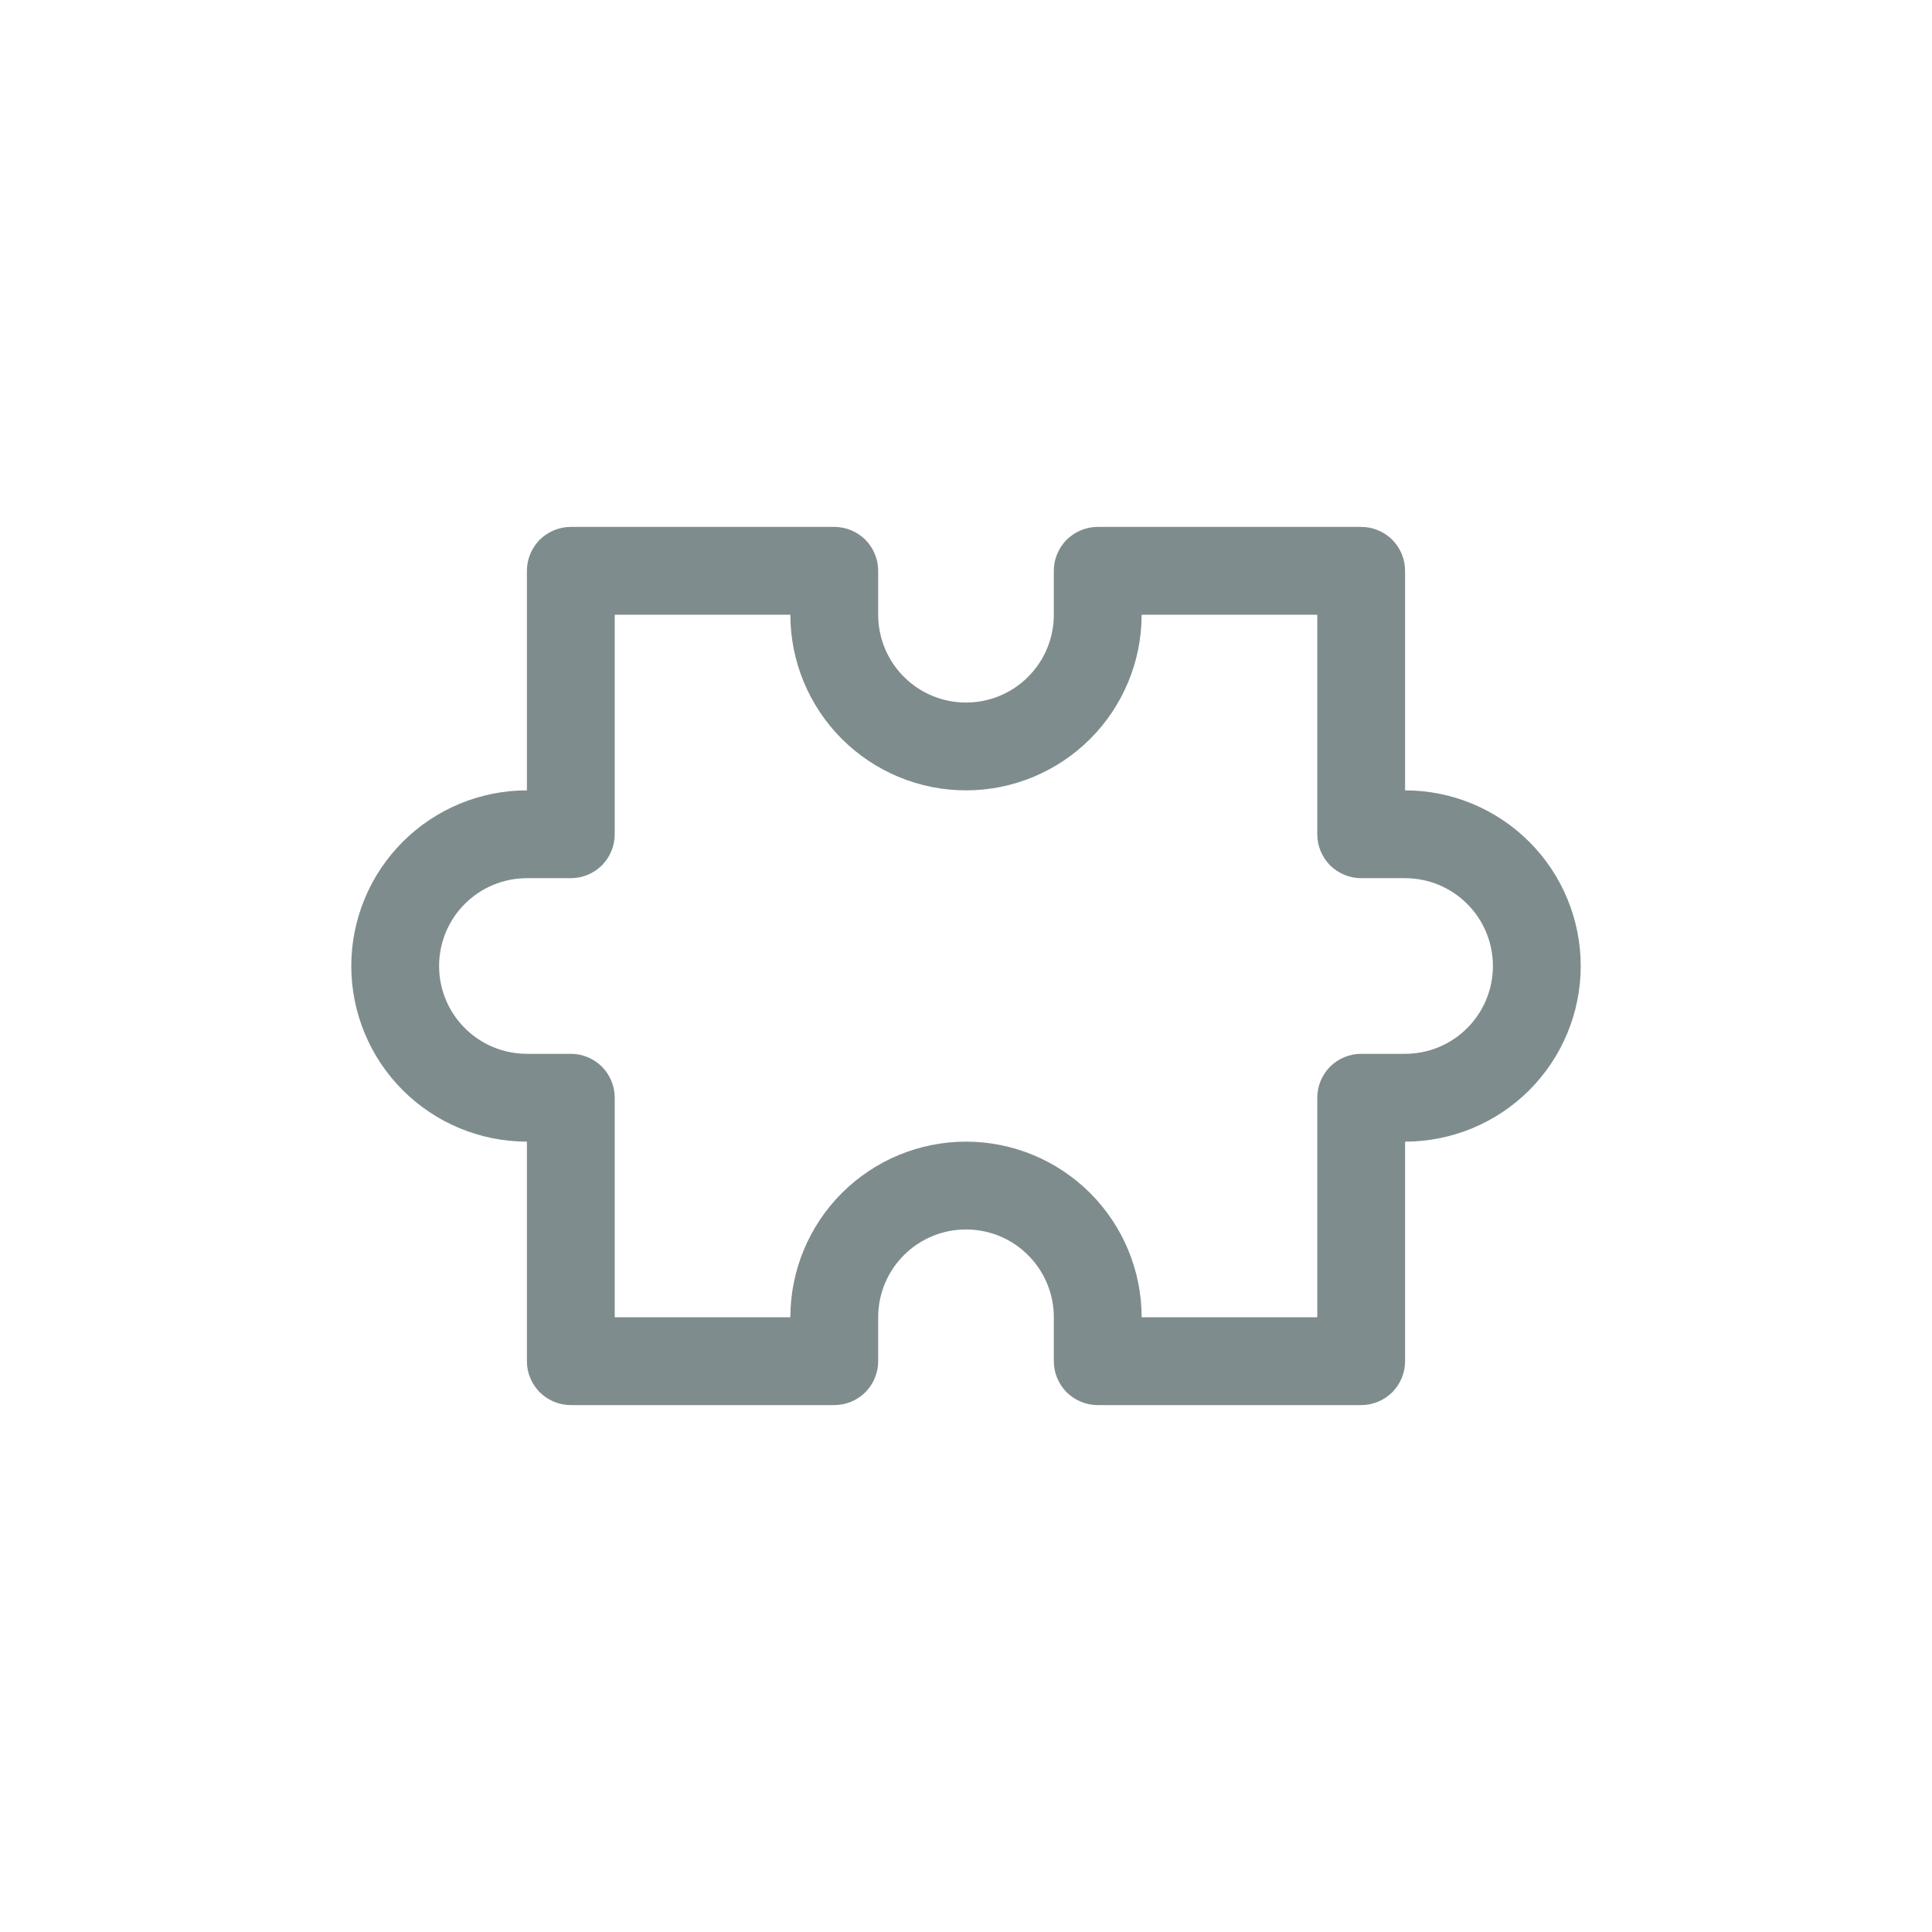
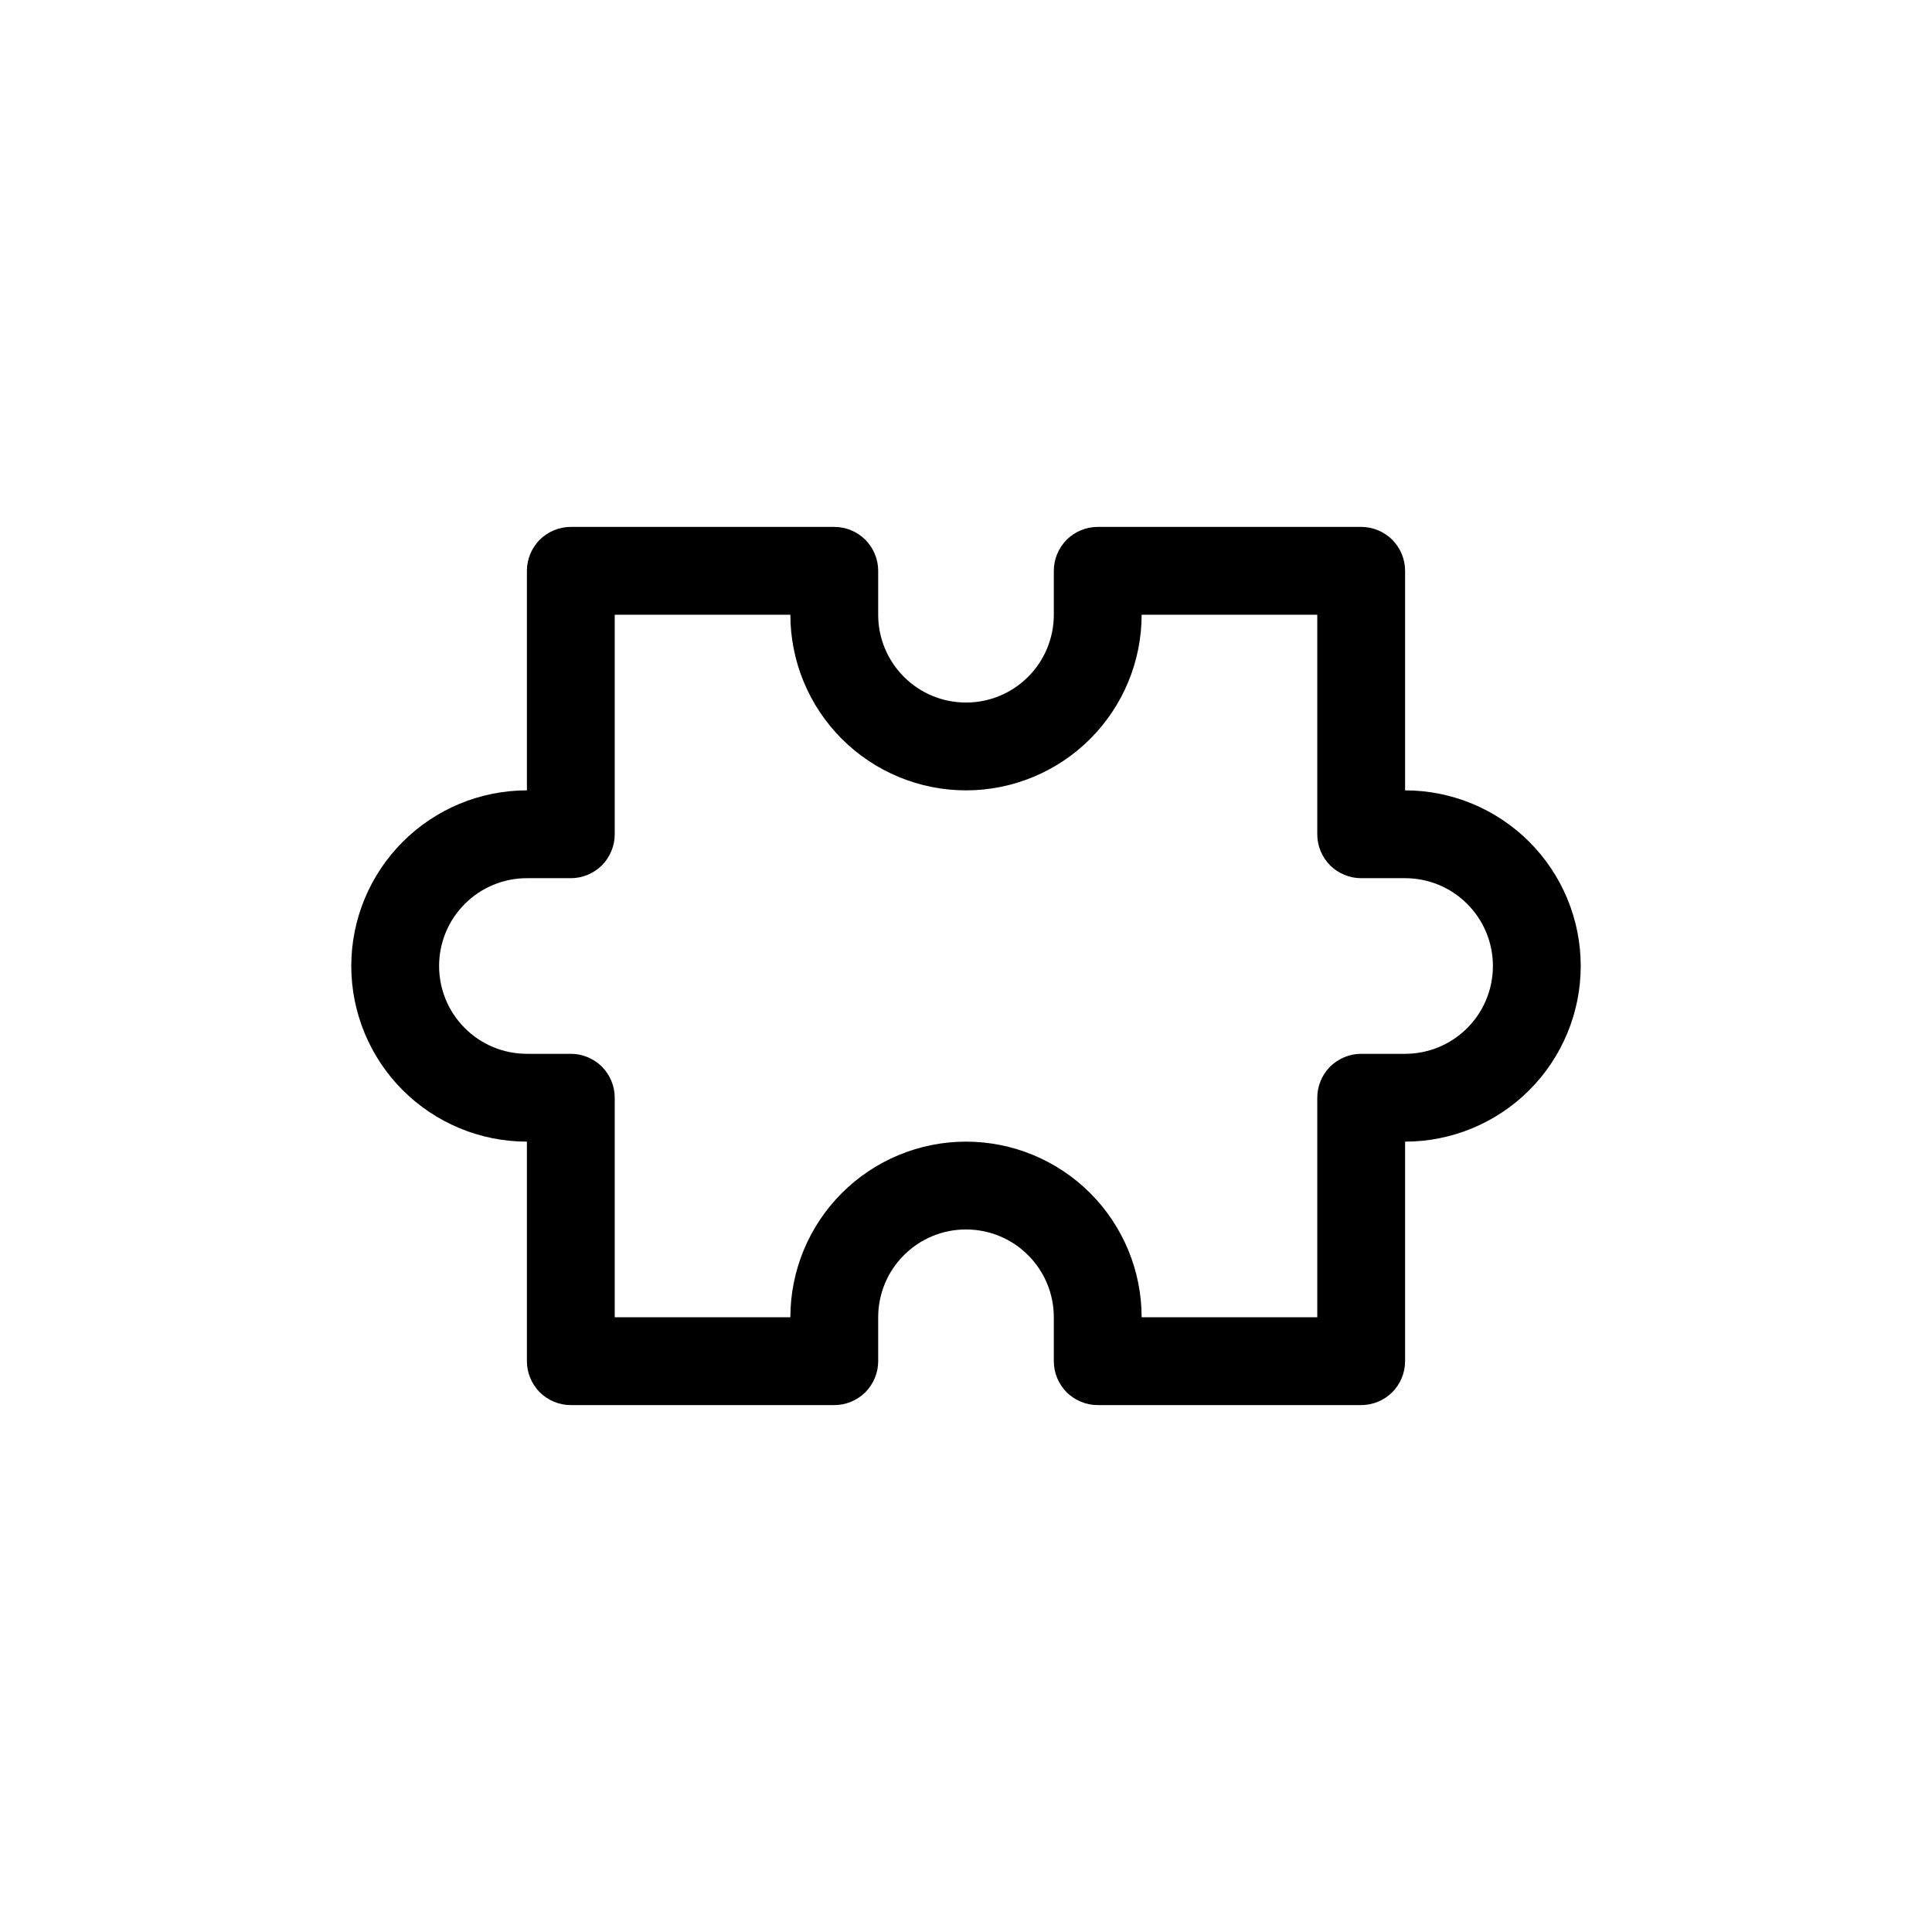
<svg xmlns="http://www.w3.org/2000/svg" width="22" height="22" viewBox="0 0 22 22" fill="none">
-   <path d="M15.5 16H12.5C12.434 16 12.369 15.987 12.309 15.962C12.248 15.937 12.193 15.9 12.146 15.854C12.1 15.807 12.063 15.752 12.038 15.691C12.013 15.631 12 15.566 12 15.5V15C12 14.735 11.895 14.48 11.707 14.293C11.52 14.105 11.265 14 11 14C10.735 14 10.48 14.105 10.293 14.293C10.105 14.48 10 14.735 10 15V15.5C10 15.566 9.987 15.631 9.962 15.691C9.937 15.752 9.9 15.807 9.854 15.854C9.807 15.9 9.752 15.937 9.691 15.962C9.631 15.987 9.566 16 9.5 16H6.5C6.434 16 6.369 15.987 6.309 15.962C6.248 15.937 6.193 15.9 6.146 15.854C6.1 15.807 6.063 15.752 6.038 15.691C6.013 15.631 6 15.566 6 15.5V13C5.47 13 4.961 12.789 4.586 12.414C4.211 12.039 4 11.53 4 11C4 10.47 4.211 9.961 4.586 9.586C4.961 9.211 5.47 9 6 9V6.5C6 6.434 6.013 6.369 6.038 6.309C6.063 6.248 6.1 6.193 6.146 6.146C6.193 6.1 6.248 6.063 6.309 6.038C6.369 6.013 6.434 6 6.5 6H9.5C9.566 6 9.631 6.013 9.691 6.038C9.752 6.063 9.807 6.1 9.854 6.146C9.9 6.193 9.937 6.248 9.962 6.309C9.987 6.369 10 6.434 10 6.5V7C10 7.265 10.105 7.52 10.293 7.707C10.48 7.895 10.735 8 11 8C11.265 8 11.52 7.895 11.707 7.707C11.895 7.52 12 7.265 12 7V6.5C12 6.434 12.013 6.369 12.038 6.309C12.063 6.248 12.1 6.193 12.146 6.146C12.193 6.1 12.248 6.063 12.309 6.038C12.369 6.013 12.434 6 12.5 6H15.5C15.566 6 15.631 6.013 15.691 6.038C15.752 6.063 15.807 6.1 15.854 6.146C15.9 6.193 15.937 6.248 15.962 6.309C15.987 6.369 16 6.434 16 6.5V9C16.53 9 17.039 9.211 17.414 9.586C17.789 9.961 18 10.47 18 11C18 11.53 17.789 12.039 17.414 12.414C17.039 12.789 16.53 13 16 13V15.5C16 15.566 15.987 15.631 15.962 15.691C15.937 15.752 15.9 15.807 15.854 15.854C15.807 15.9 15.752 15.937 15.691 15.962C15.631 15.987 15.566 16 15.5 16ZM13 15H15V12.5C15 12.434 15.013 12.369 15.038 12.309C15.063 12.248 15.1 12.193 15.146 12.146C15.193 12.1 15.248 12.063 15.309 12.038C15.369 12.013 15.434 12 15.5 12H16C16.265 12 16.52 11.895 16.707 11.707C16.895 11.52 17 11.265 17 11C17 10.735 16.895 10.48 16.707 10.293C16.52 10.105 16.265 10 16 10H15.5C15.434 10 15.369 9.987 15.309 9.962C15.248 9.937 15.193 9.9 15.146 9.854C15.1 9.807 15.063 9.752 15.038 9.691C15.013 9.631 15 9.566 15 9.5V7H13C13 7.53 12.789 8.039 12.414 8.414C12.039 8.789 11.53 9 11 9C10.47 9 9.961 8.789 9.586 8.414C9.211 8.039 9 7.53 9 7H7V9.5C7 9.566 6.987 9.631 6.962 9.691C6.937 9.752 6.9 9.807 6.854 9.854C6.807 9.9 6.752 9.937 6.691 9.962C6.631 9.987 6.566 10 6.5 10H6C5.735 10 5.48 10.105 5.293 10.293C5.105 10.48 5 10.735 5 11C5 11.265 5.105 11.52 5.293 11.707C5.48 11.895 5.735 12 6 12H6.5C6.566 12 6.631 12.013 6.691 12.038C6.752 12.063 6.807 12.1 6.854 12.146C6.9 12.193 6.937 12.248 6.962 12.309C6.987 12.369 7 12.434 7 12.5V15H9C9 14.47 9.211 13.961 9.586 13.586C9.961 13.211 10.47 13 11 13C11.53 13 12.039 13.211 12.414 13.586C12.789 13.961 13 14.47 13 15Z" fill="#7F8C8D" />
+   <path d="M15.5 16H12.5C12.434 16 12.369 15.987 12.309 15.962C12.248 15.937 12.193 15.9 12.146 15.854C12.1 15.807 12.063 15.752 12.038 15.691C12.013 15.631 12 15.566 12 15.5V15C12 14.735 11.895 14.48 11.707 14.293C11.52 14.105 11.265 14 11 14C10.735 14 10.48 14.105 10.293 14.293C10.105 14.48 10 14.735 10 15V15.5C10 15.566 9.987 15.631 9.962 15.691C9.937 15.752 9.9 15.807 9.854 15.854C9.807 15.9 9.752 15.937 9.691 15.962C9.631 15.987 9.566 16 9.5 16H6.5C6.434 16 6.369 15.987 6.309 15.962C6.248 15.937 6.193 15.9 6.146 15.854C6.1 15.807 6.063 15.752 6.038 15.691C6.013 15.631 6 15.566 6 15.5V13C5.47 13 4.961 12.789 4.586 12.414C4.211 12.039 4 11.53 4 11C4 10.47 4.211 9.961 4.586 9.586C4.961 9.211 5.47 9 6 9V6.5C6 6.434 6.013 6.369 6.038 6.309C6.063 6.248 6.1 6.193 6.146 6.146C6.193 6.1 6.248 6.063 6.309 6.038C6.369 6.013 6.434 6 6.5 6H9.5C9.566 6 9.631 6.013 9.691 6.038C9.752 6.063 9.807 6.1 9.854 6.146C9.9 6.193 9.937 6.248 9.962 6.309C9.987 6.369 10 6.434 10 6.5V7C10 7.265 10.105 7.52 10.293 7.707C10.48 7.895 10.735 8 11 8C11.265 8 11.52 7.895 11.707 7.707C11.895 7.52 12 7.265 12 7V6.5C12 6.434 12.013 6.369 12.038 6.309C12.063 6.248 12.1 6.193 12.146 6.146C12.193 6.1 12.248 6.063 12.309 6.038C12.369 6.013 12.434 6 12.5 6H15.5C15.566 6 15.631 6.013 15.691 6.038C15.752 6.063 15.807 6.1 15.854 6.146C15.9 6.193 15.937 6.248 15.962 6.309C15.987 6.369 16 6.434 16 6.5V9C16.53 9 17.039 9.211 17.414 9.586C17.789 9.961 18 10.47 18 11C18 11.53 17.789 12.039 17.414 12.414C17.039 12.789 16.53 13 16 13V15.5C16 15.566 15.987 15.631 15.962 15.691C15.937 15.752 15.9 15.807 15.854 15.854C15.807 15.9 15.752 15.937 15.691 15.962C15.631 15.987 15.566 16 15.5 16ZM13 15H15V12.5C15 12.434 15.013 12.369 15.038 12.309C15.063 12.248 15.1 12.193 15.146 12.146C15.193 12.1 15.248 12.063 15.309 12.038C15.369 12.013 15.434 12 15.5 12H16C16.265 12 16.52 11.895 16.707 11.707C16.895 11.52 17 11.265 17 11C17 10.735 16.895 10.48 16.707 10.293C16.52 10.105 16.265 10 16 10H15.5C15.434 10 15.369 9.987 15.309 9.962C15.248 9.937 15.193 9.9 15.146 9.854C15.1 9.807 15.063 9.752 15.038 9.691C15.013 9.631 15 9.566 15 9.5V7H13C13 7.53 12.789 8.039 12.414 8.414C12.039 8.789 11.53 9 11 9C10.47 9 9.961 8.789 9.586 8.414C9.211 8.039 9 7.53 9 7H7V9.5C7 9.566 6.987 9.631 6.962 9.691C6.937 9.752 6.9 9.807 6.854 9.854C6.807 9.9 6.752 9.937 6.691 9.962C6.631 9.987 6.566 10 6.5 10H6C5.735 10 5.48 10.105 5.293 10.293C5.105 10.48 5 10.735 5 11C5 11.265 5.105 11.52 5.293 11.707C5.48 11.895 5.735 12 6 12H6.5C6.566 12 6.631 12.013 6.691 12.038C6.752 12.063 6.807 12.1 6.854 12.146C6.9 12.193 6.937 12.248 6.962 12.309C6.987 12.369 7 12.434 7 12.5V15H9C9 14.47 9.211 13.961 9.586 13.586C9.961 13.211 10.47 13 11 13C11.53 13 12.039 13.211 12.414 13.586C12.789 13.961 13 14.47 13 15Z" fill="currentColor" />
</svg>
